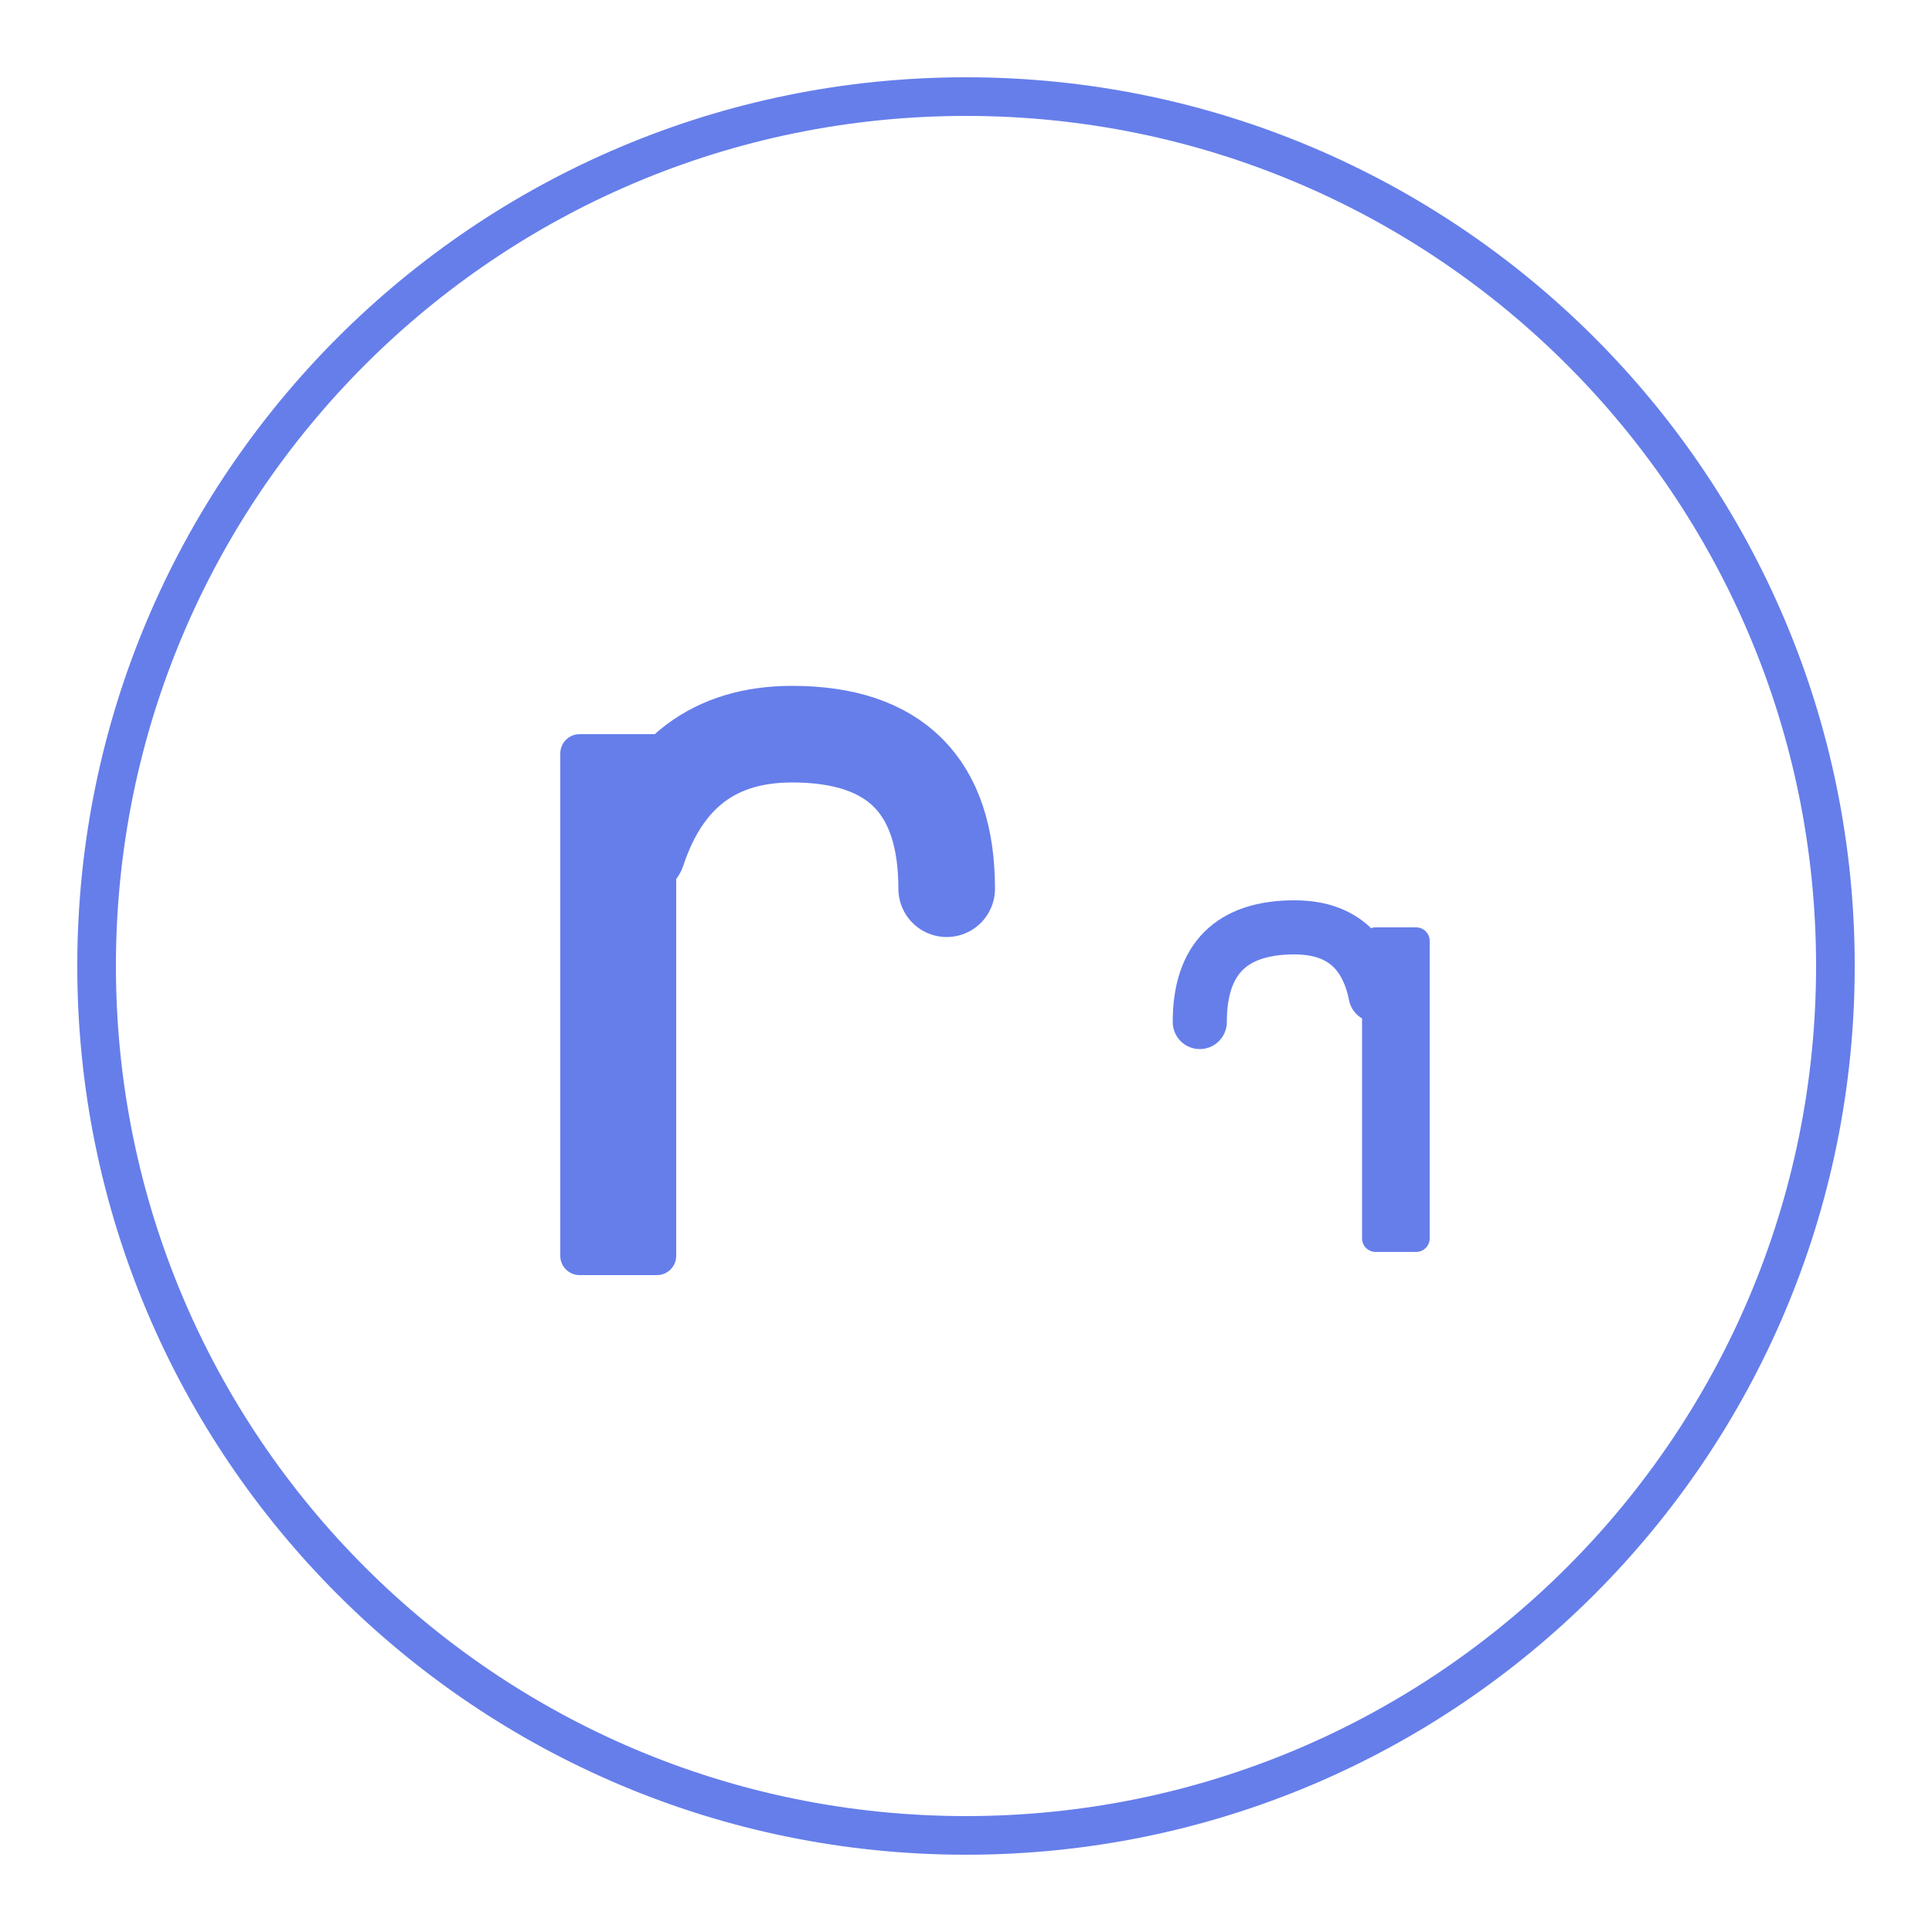
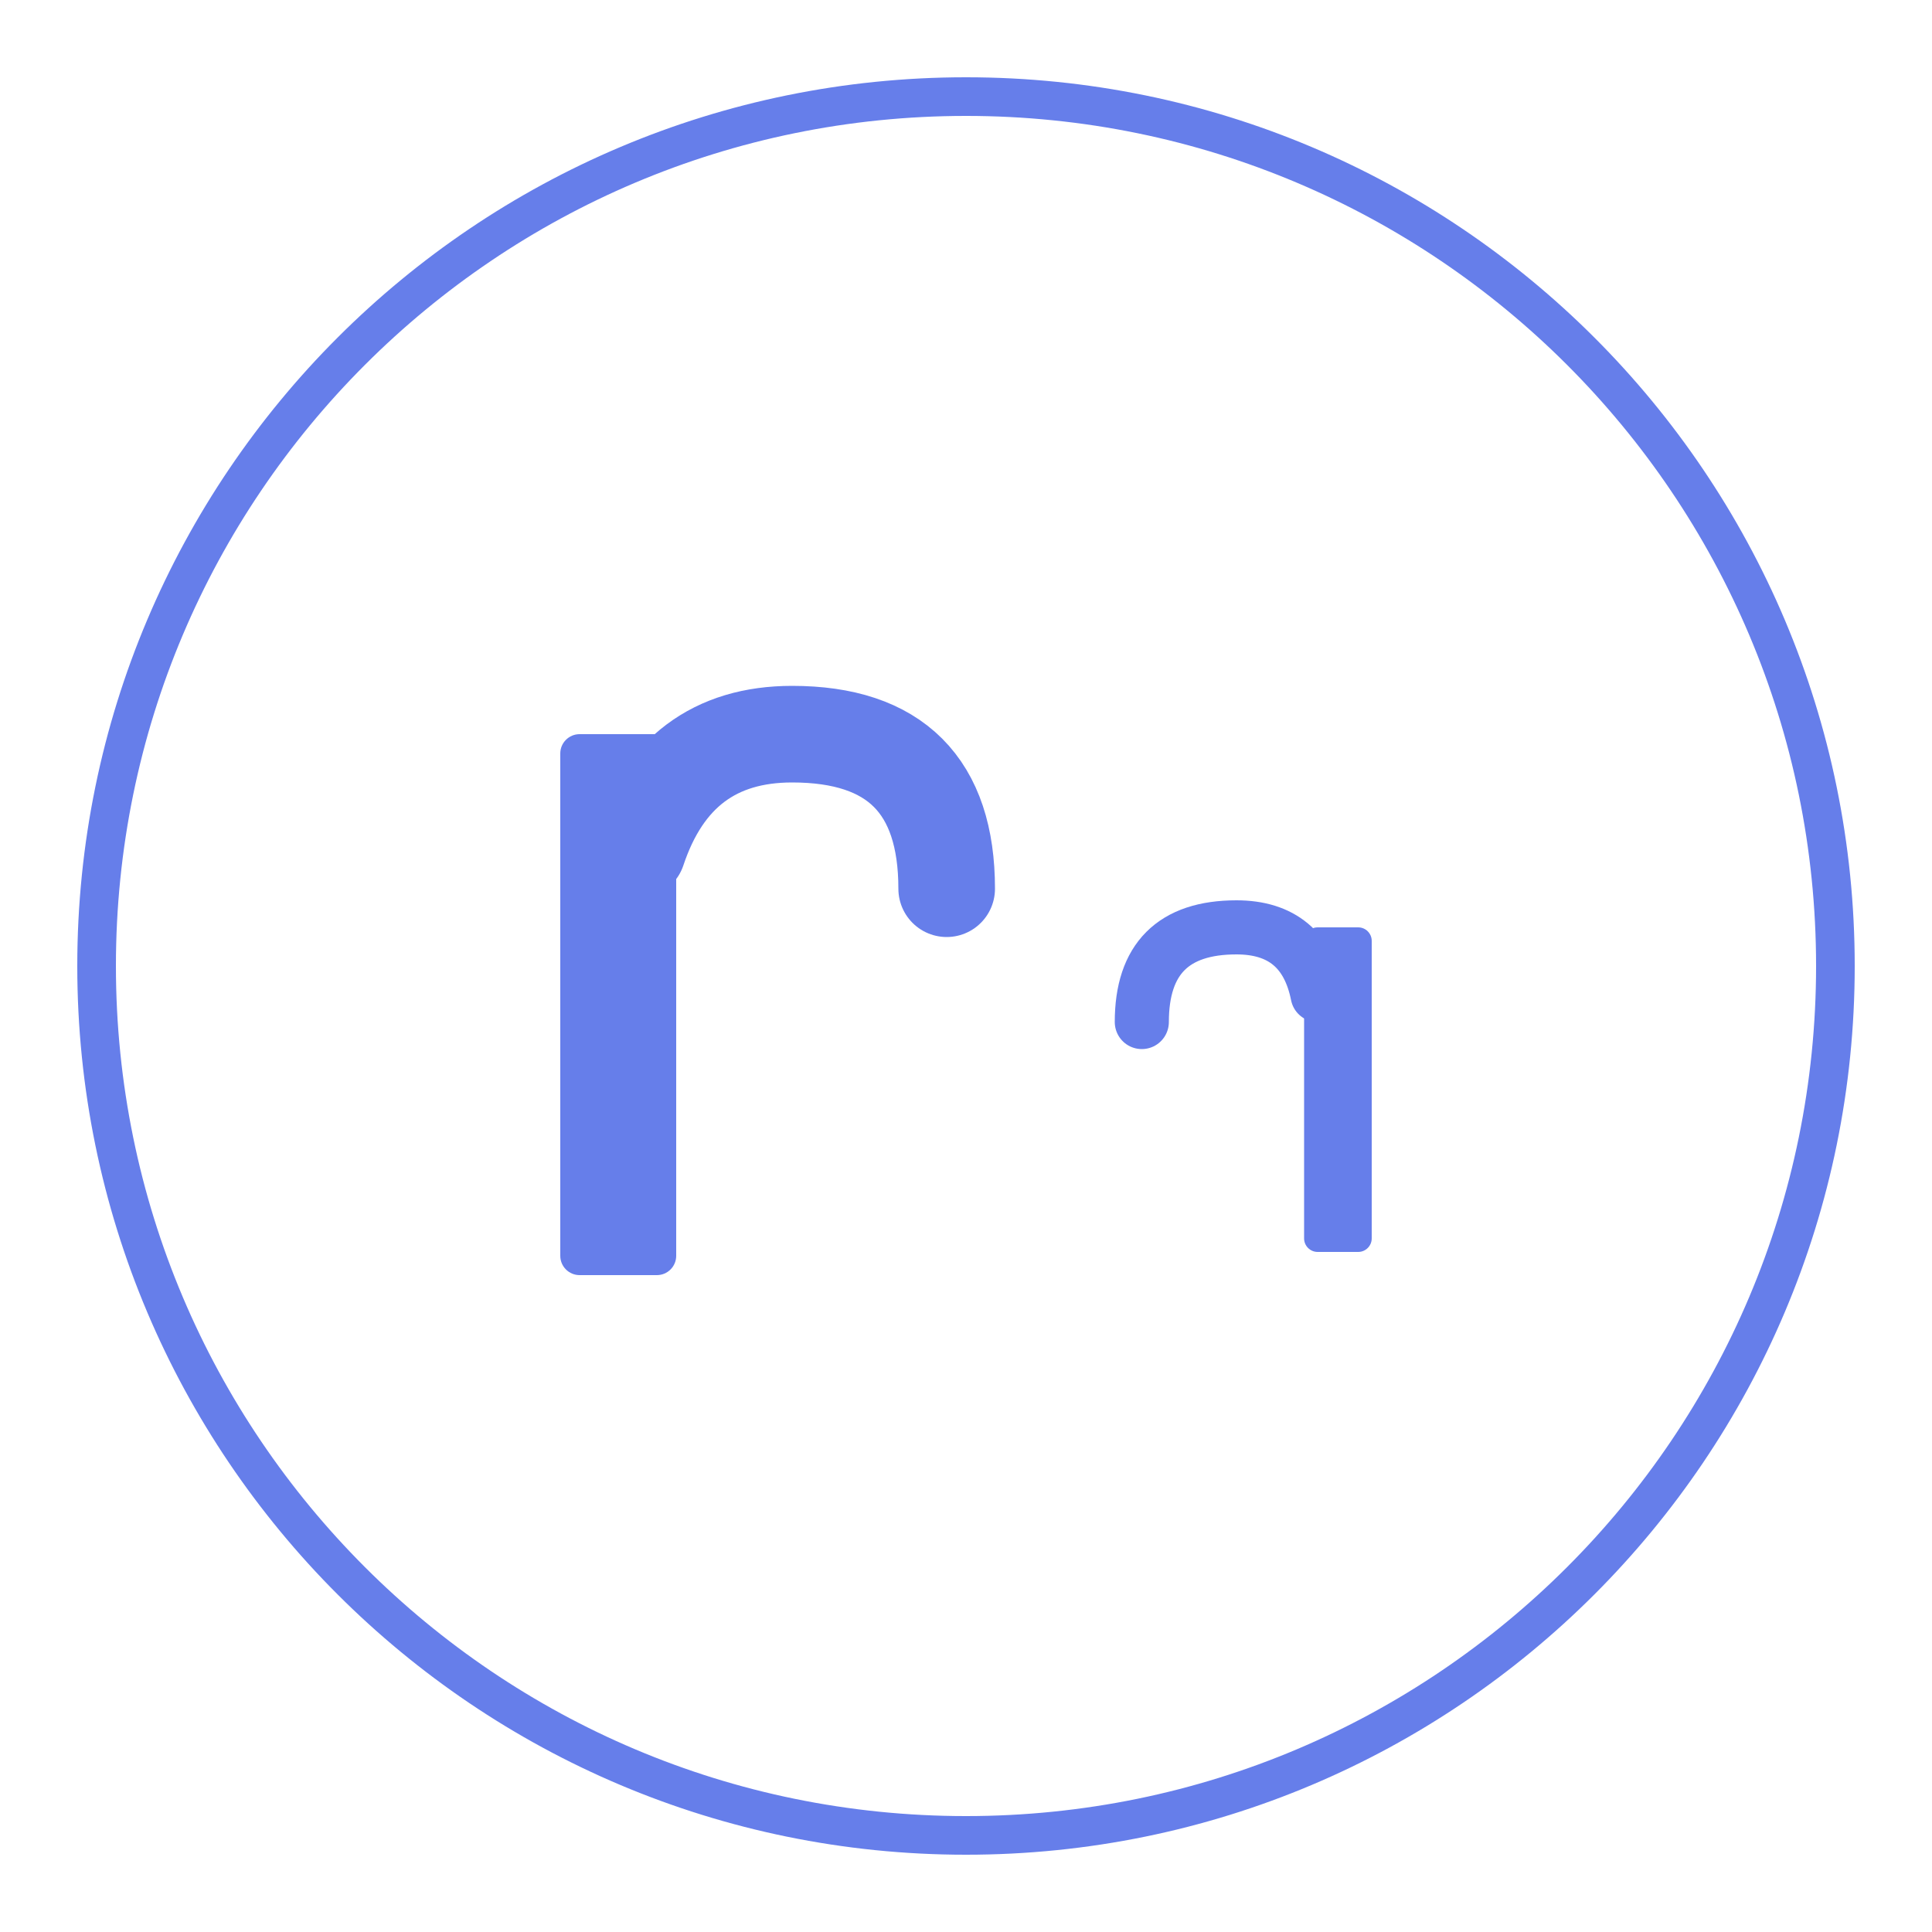
<svg xmlns="http://www.w3.org/2000/svg" viewBox="0 0 100 100">
  <circle cx="50" cy="50" r="45" fill="none" stroke="#667eea" stroke-width="2.0" />
  <g transform="translate(7, 0)">
    <rect x="22" y="38" width="6" height="28" rx="1" fill="#667eea" />
    <path d="M26 44 Q28 38 34 38 Q42 38 42 46" stroke="#667eea" stroke-width="5" fill="none" stroke-linecap="round" />
  </g>
-   <g transform="translate(74, 48) scale(-0.7,  0.7)">
+   <g transform="translate(71, 48) scale(-0.7,  0.7)">
    <rect x="0" y="0" width="5" height="24" rx="1" fill="#667eea" />
    <path d="M4 5 Q5 0 10 0 Q17 0 17 7" stroke="#667eea" stroke-width="4" fill="none" stroke-linecap="round" />
  </g>
</svg>
